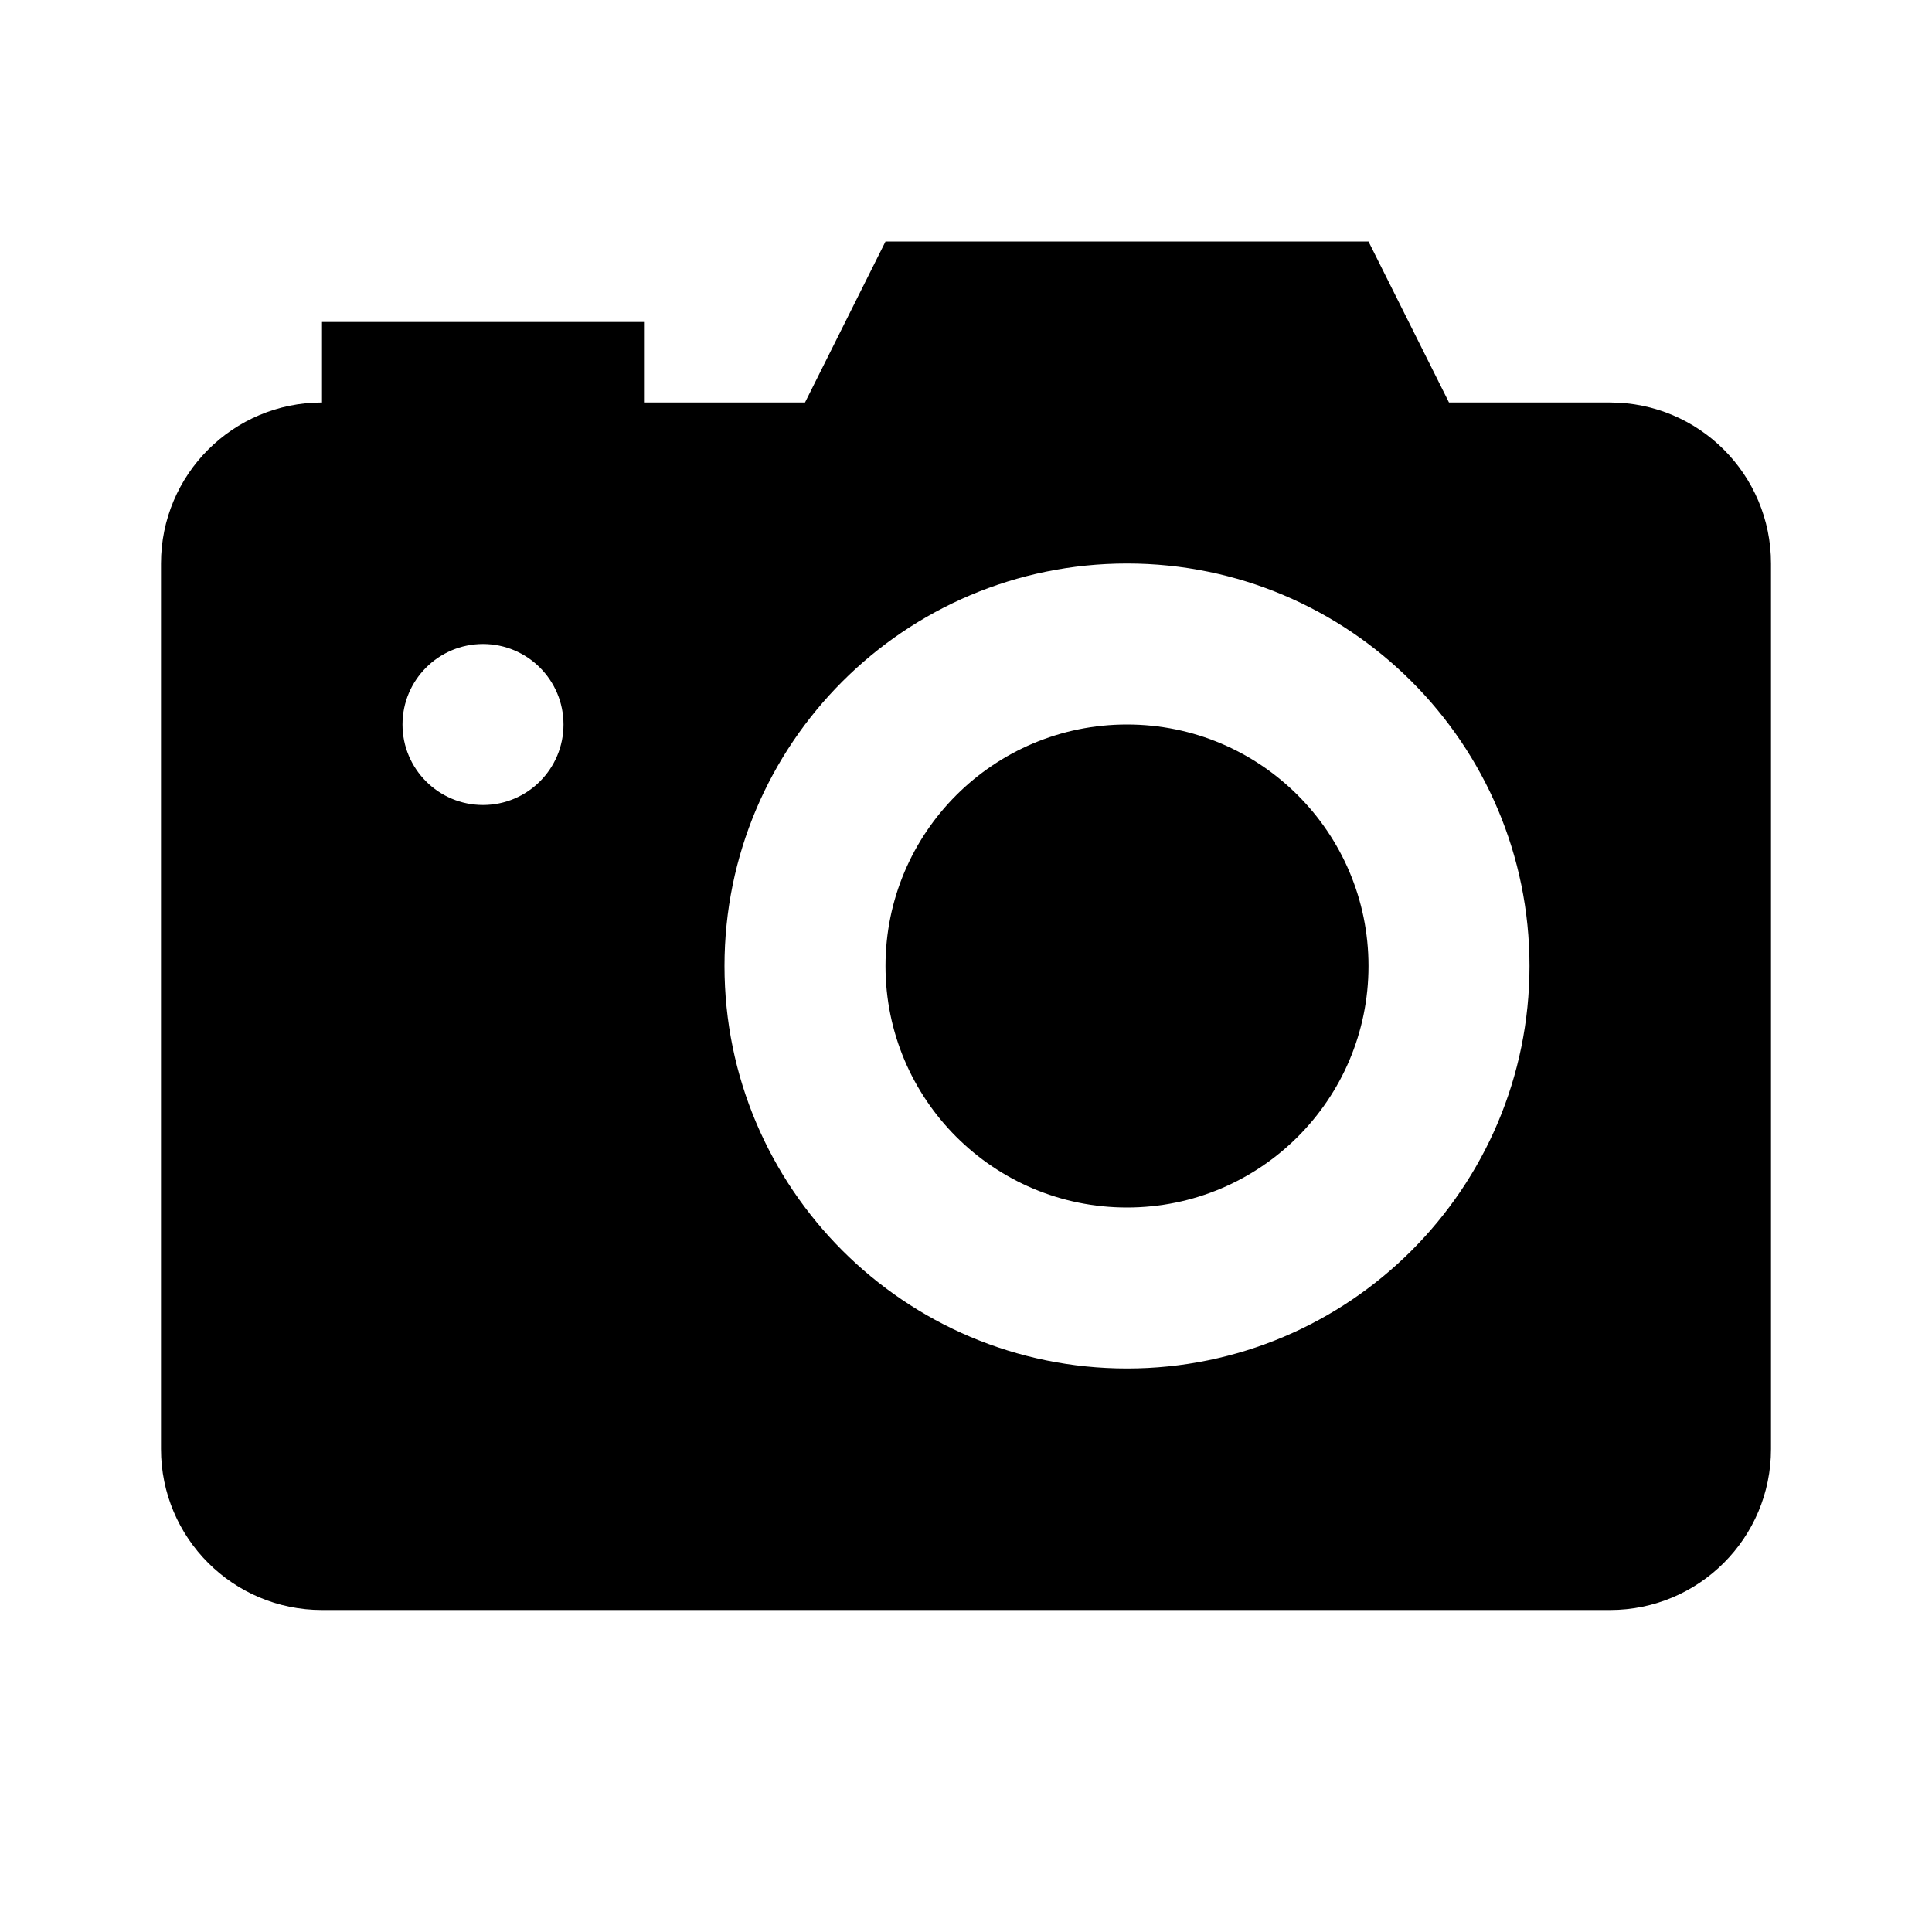
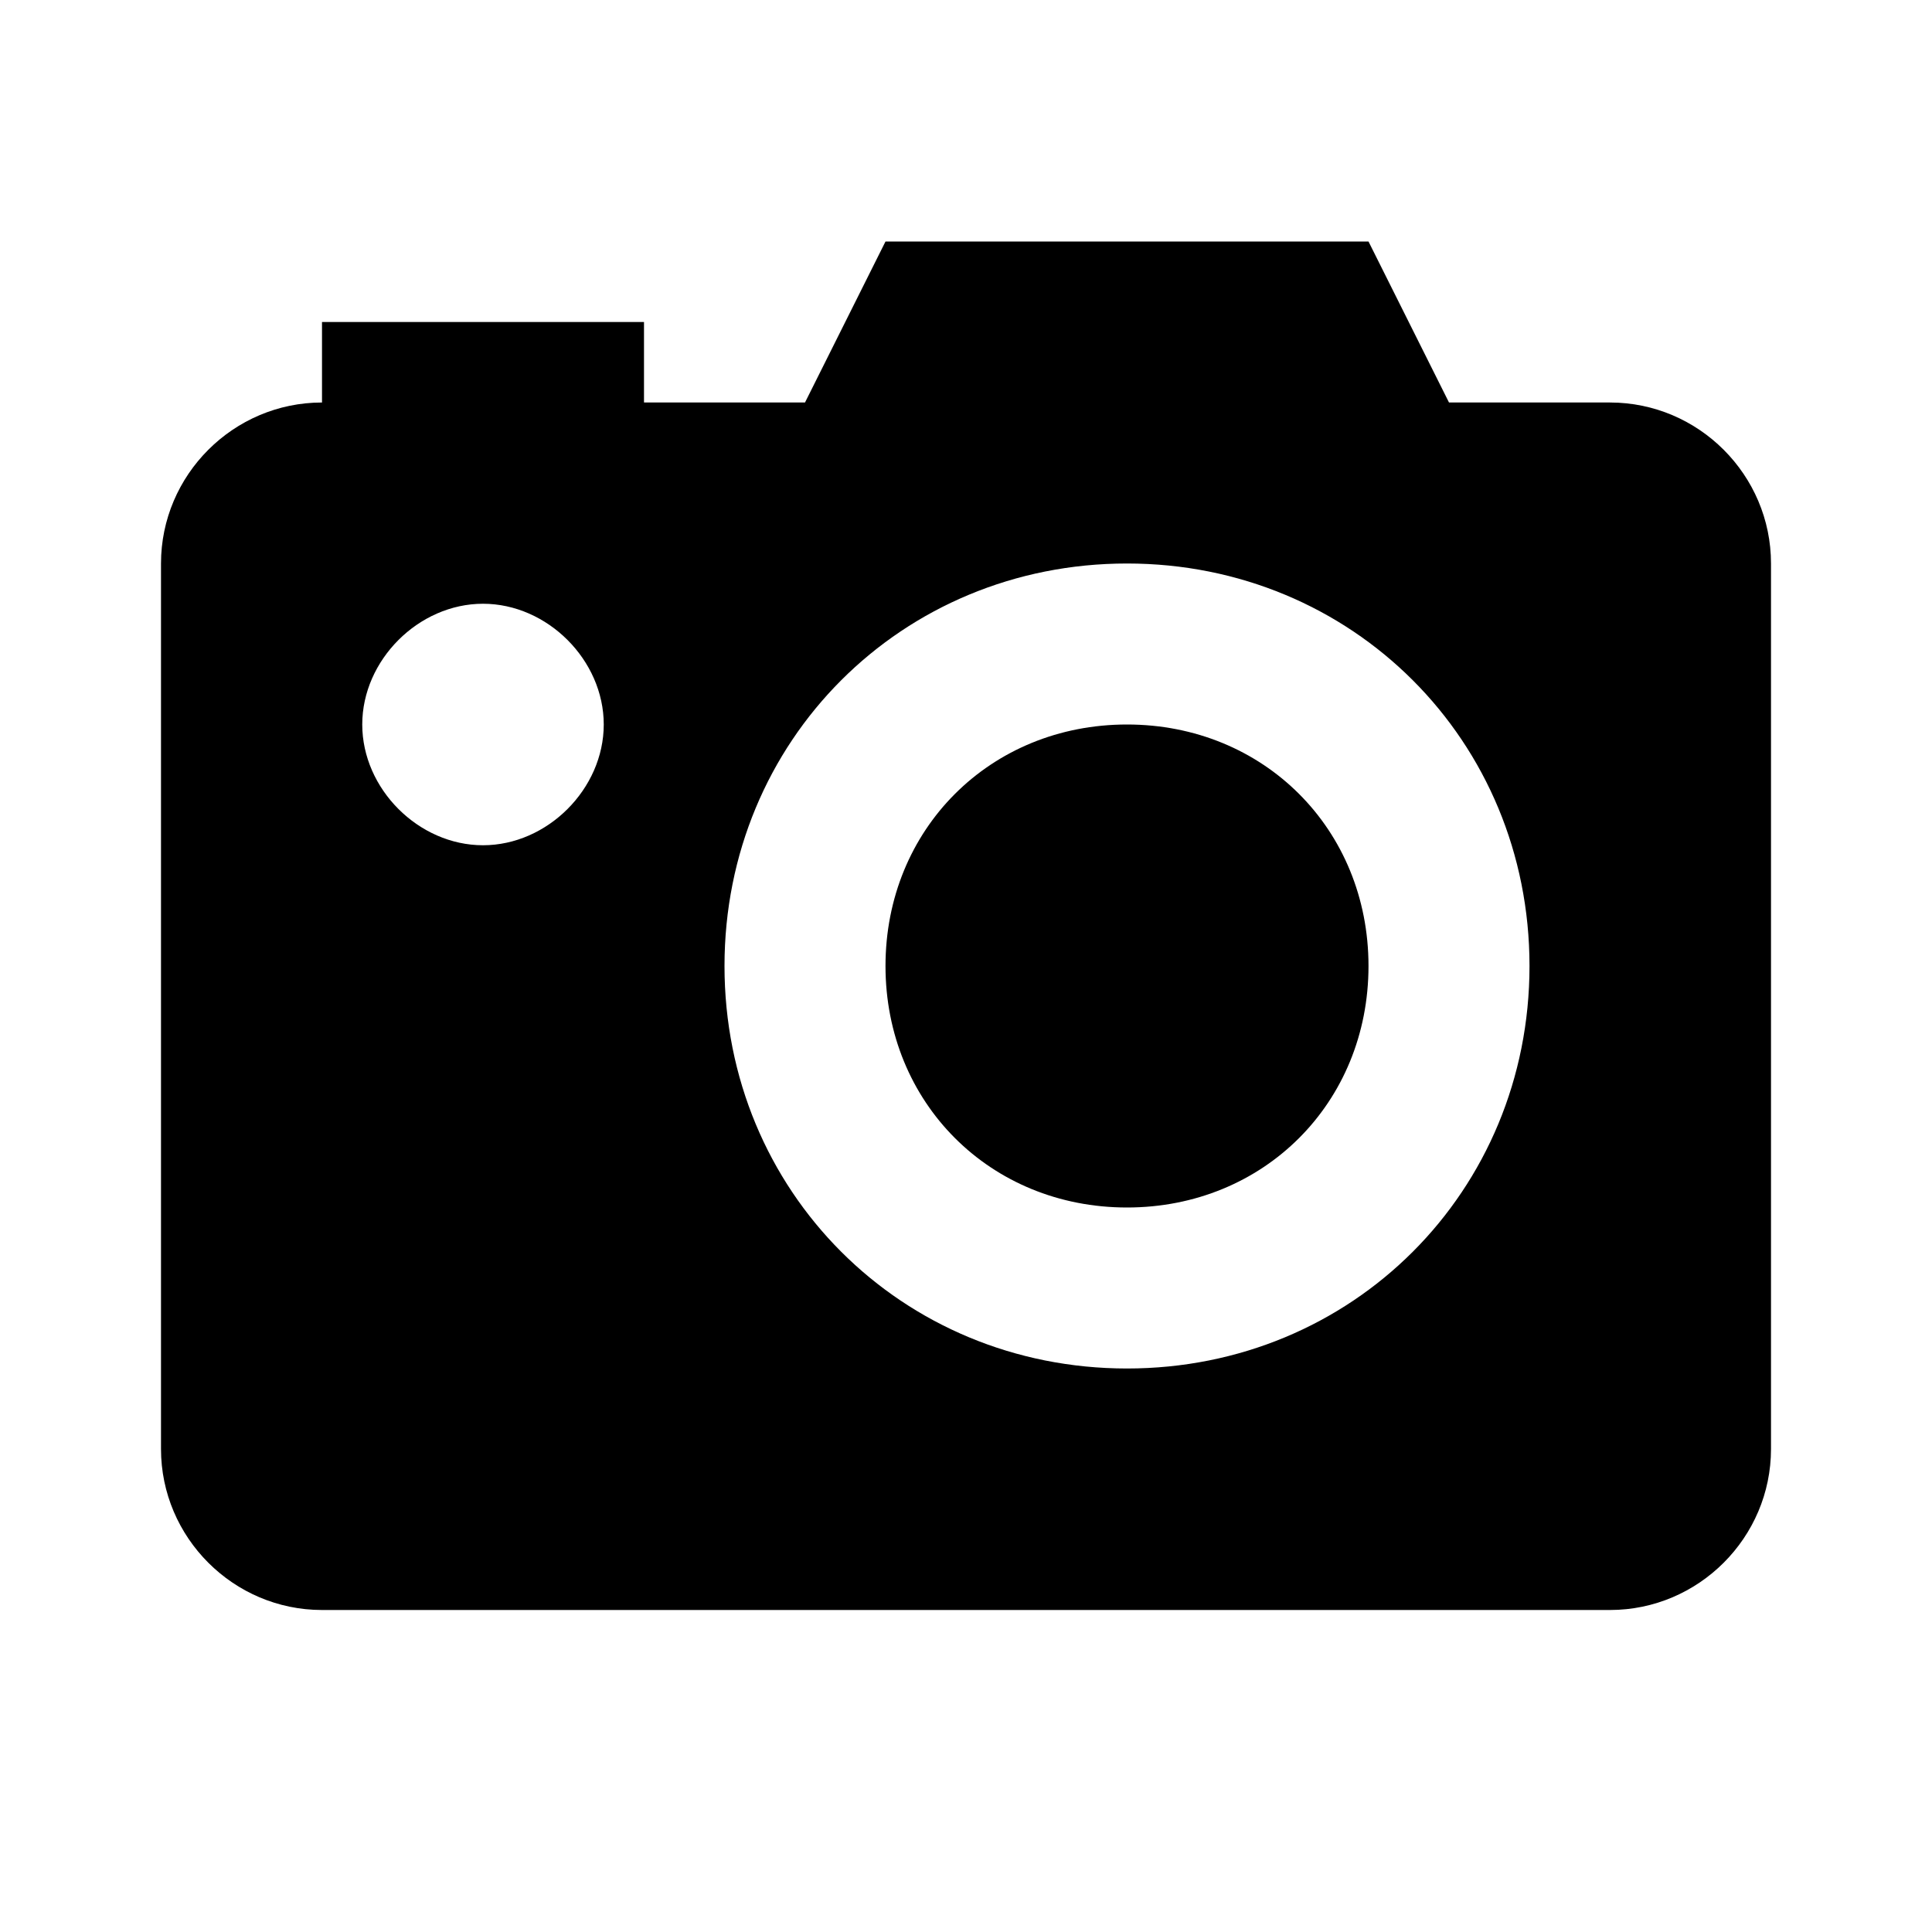
<svg xmlns="http://www.w3.org/2000/svg" viewBox="0 0 24 24">
  <path fill="none" d="M0 0h24v24H0z" />
-   <path d="M11 12c0-1.657 1.343-3 3-3s3 1.343 3 3-1.343 3-3 3-3-1.343-3-3zm11-5v11c0 1.105-.895 2-2 2H4c-1.105 0-2-.895-2-2V7c0-1.105.895-2 2-2V4h4v1h2l1-2h6l1 2h2c1.105 0 2 .895 2 2zM7 9c0-.552-.448-1-1-1s-1 .448-1 1 .448 1 1 1 1-.448 1-1zm12 3c0-2.76-2.24-5-5-5s-5 2.24-5 5 2.24 5 5 5 5-2.24 5-5z" />
+   <path d="M17 12c0 1.7-1.3 3-3 3s-3-1.3-3-3 1.3-3 3-3 3 1.3 3 3zm5-5v11c0 1.1-.9 2-2 2H4c-1.1 0-2-.9-2-2V7c0-1.1.9-2 2-2V4h4v1h2l1-2h6l1 2h2c1.1 0 2 .9 2 2zM7.5 9c0-.8-.7-1.5-1.5-1.5S4.5 8.2 4.5 9s.7 1.5 1.5 1.5S7.5 9.8 7.5 9zM19 12c0-2.8-2.2-5-5-5s-5 2.2-5 5 2.2 5 5 5 5-2.2 5-5z" />
</svg>
